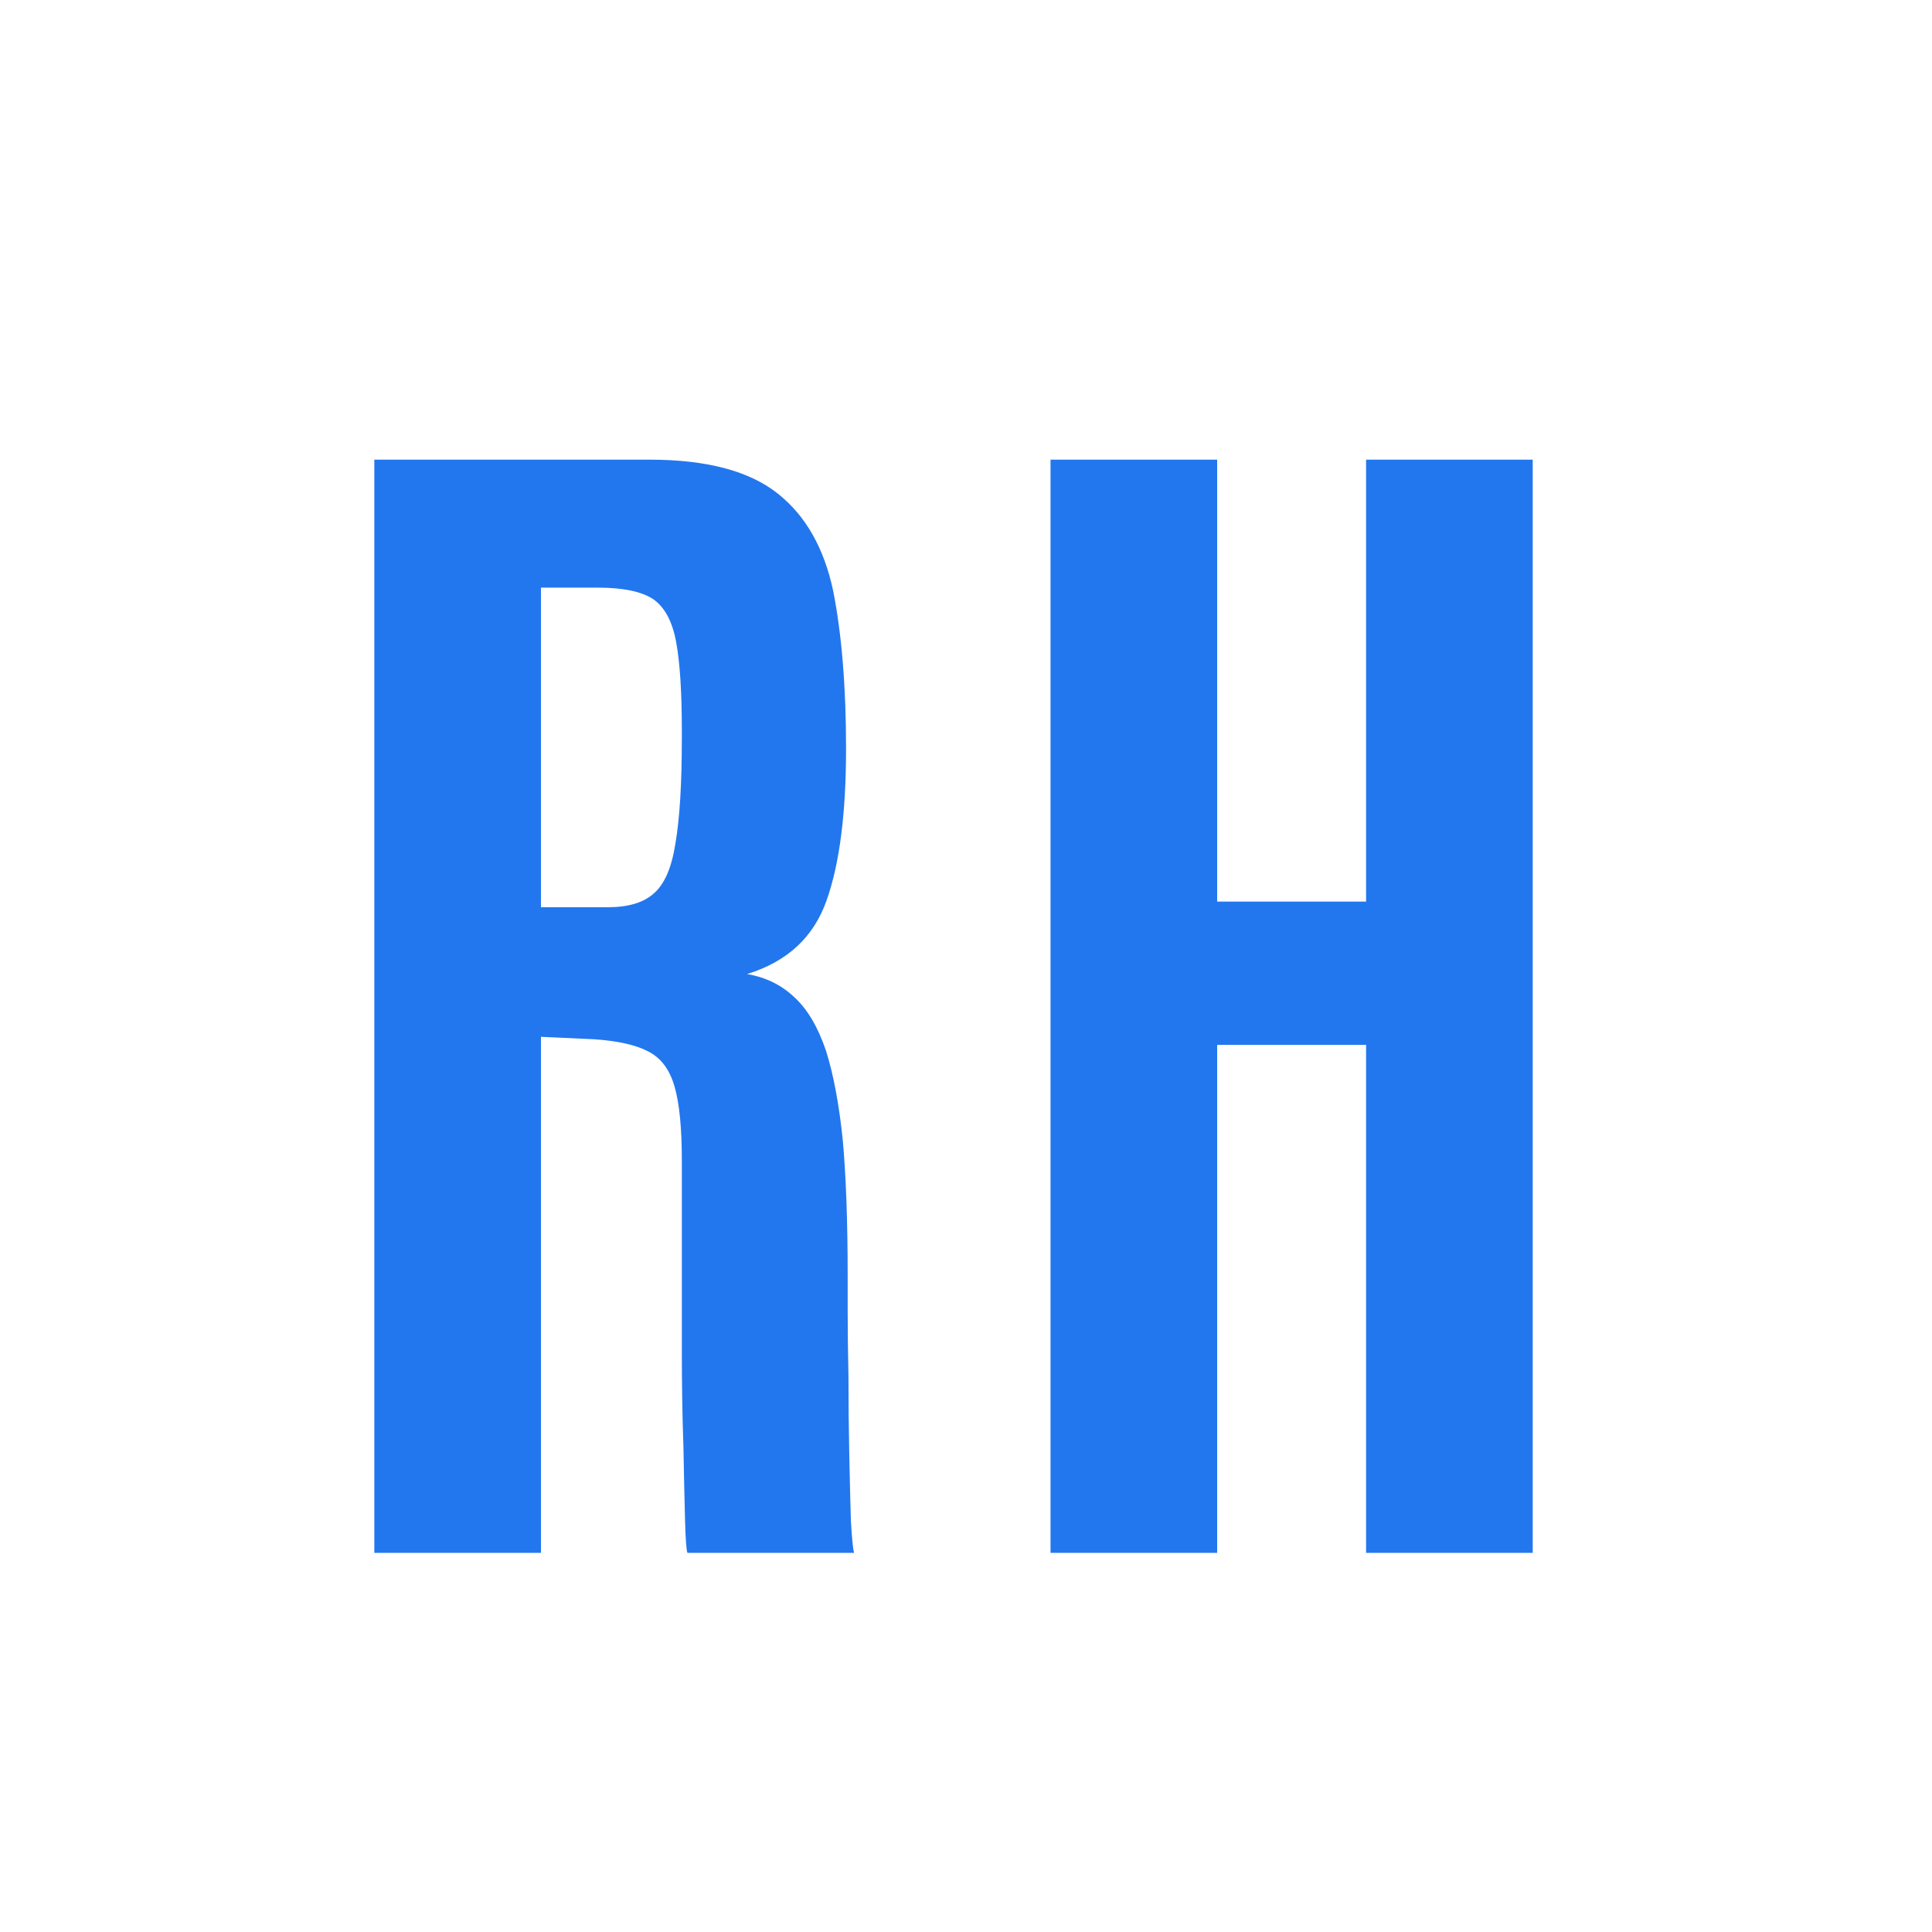
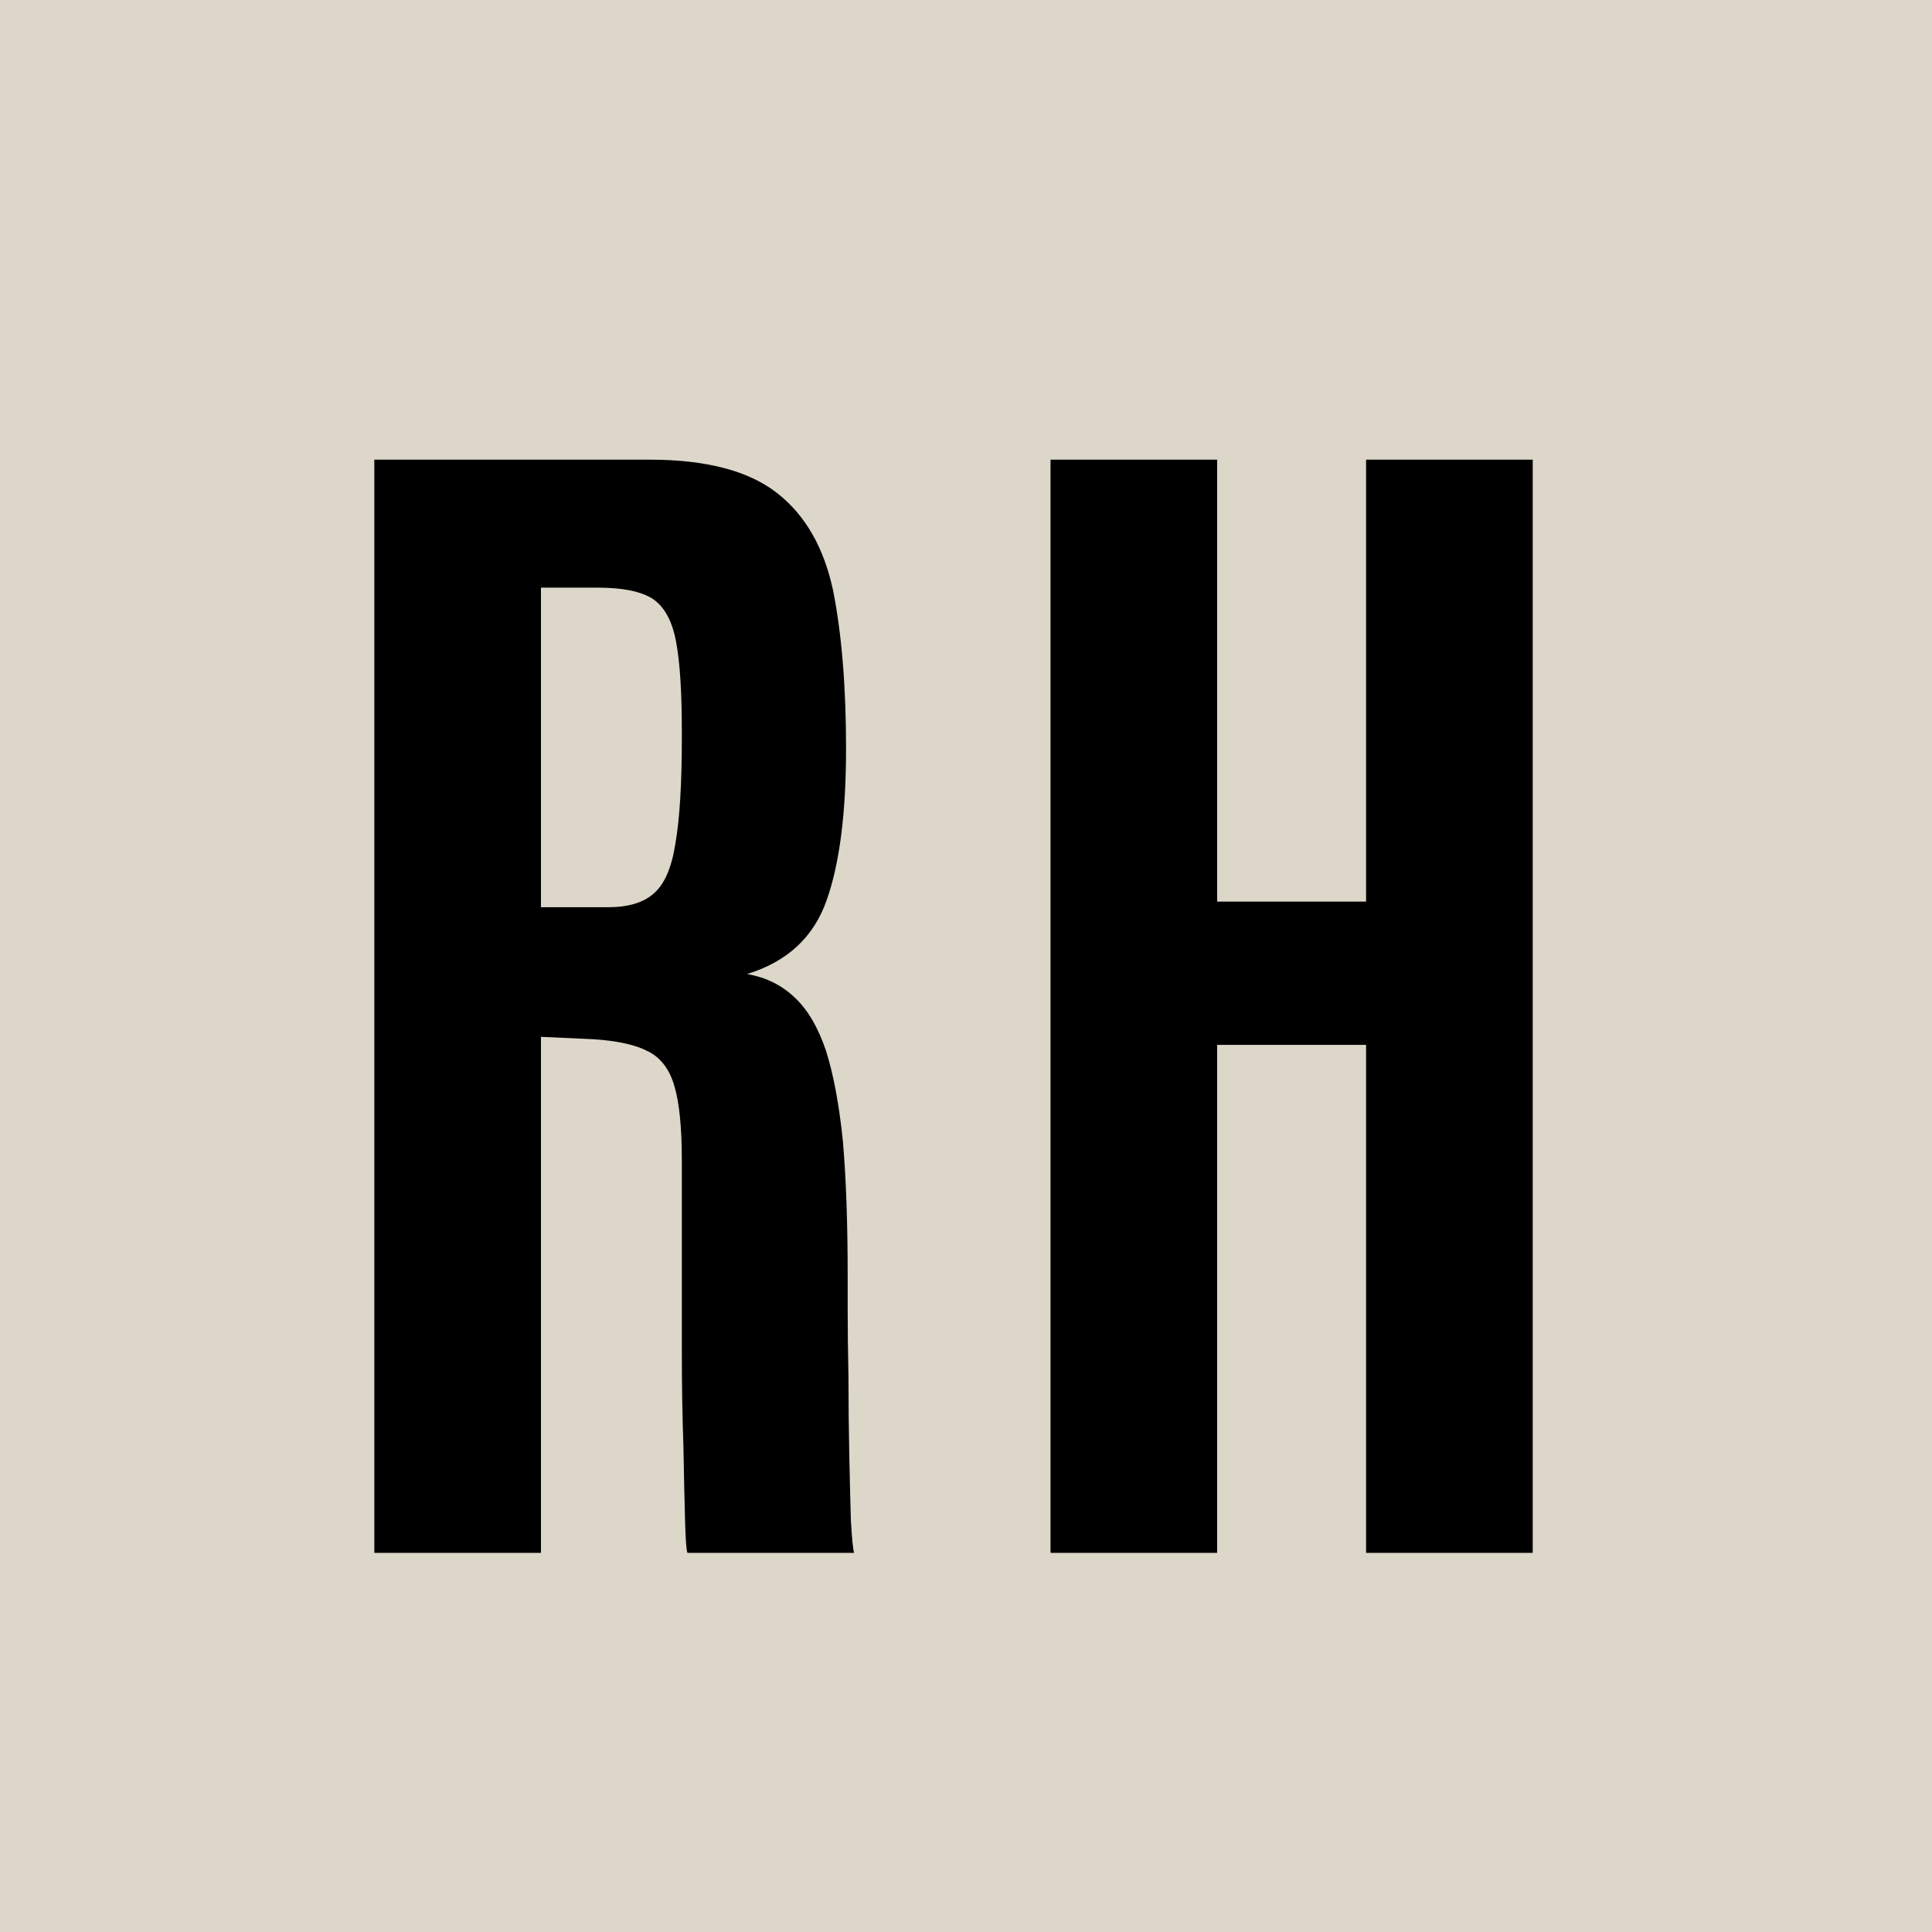
<svg xmlns="http://www.w3.org/2000/svg" viewBox="0 0 24 24">
  <path id="rect" d="M0 0h24v24H0z" />
-   <path d="M4.65 19.29V5.71h3.42q1.06 0 1.59.42.52.41.69 1.21.16.81.16 1.96 0 1.2-.24 1.88-.24.69-.99.92.35.06.59.29.24.22.39.66.14.44.21 1.12.06.68.06 1.67v.43q0 .36.01.84 0 .48.01.96t.02.82q.02.34.04.4H8.54q-.02-.04-.03-.4-.01-.36-.02-.91-.02-.56-.02-1.2V14.42q0-.61-.09-.92-.09-.32-.33-.44-.23-.12-.67-.15l-.66-.03v6.41Zm2.07-8.02h.83q.38 0 .57-.17.2-.17.27-.62.08-.46.08-1.31v-.09q0-.72-.07-1.1-.07-.39-.29-.54-.22-.14-.68-.14h-.71Zm6.33 8.02V5.71h2.07v5.49h1.85V5.71h2.07v13.58h-2.07v-6.31h-1.85v6.31Z" fill="#27e" />
-   <style>#rect{fill:#fff}@media (prefers-color-scheme:dark){#rect{fill:#000}}</style>
+   <path id="text" d="M4.65 19.29V5.71h3.42q1.06 0 1.59.42.52.41.69 1.21.16.81.16 1.96 0 1.2-.24 1.88-.24.69-.99.92.35.06.59.29.24.22.39.66.14.44.21 1.12.06.68.06 1.67v.43q0 .36.01.84 0 .48.01.96t.02.82q.02.34.04.4H8.54q-.02-.04-.03-.4-.01-.36-.02-.91-.02-.56-.02-1.2V14.42q0-.61-.09-.92-.09-.32-.33-.44-.23-.12-.67-.15l-.66-.03v6.41Zm2.07-8.02h.83q.38 0 .57-.17.2-.17.27-.62.08-.46.08-1.31v-.09q0-.72-.07-1.1-.07-.39-.29-.54-.22-.14-.68-.14h-.71Zm6.33 8.02V5.71h2.07v5.49h1.85V5.71h2.07v13.58h-2.07v-6.31h-1.85v6.31Z" />
+   <style>#rect{fill:#384341}#rect{fill:#DCD7C9}@media
+         (prefers-color-scheme:dark){#rect{fill:#DCD7C9}#rect{fill:#384341}}</style>
</svg>
